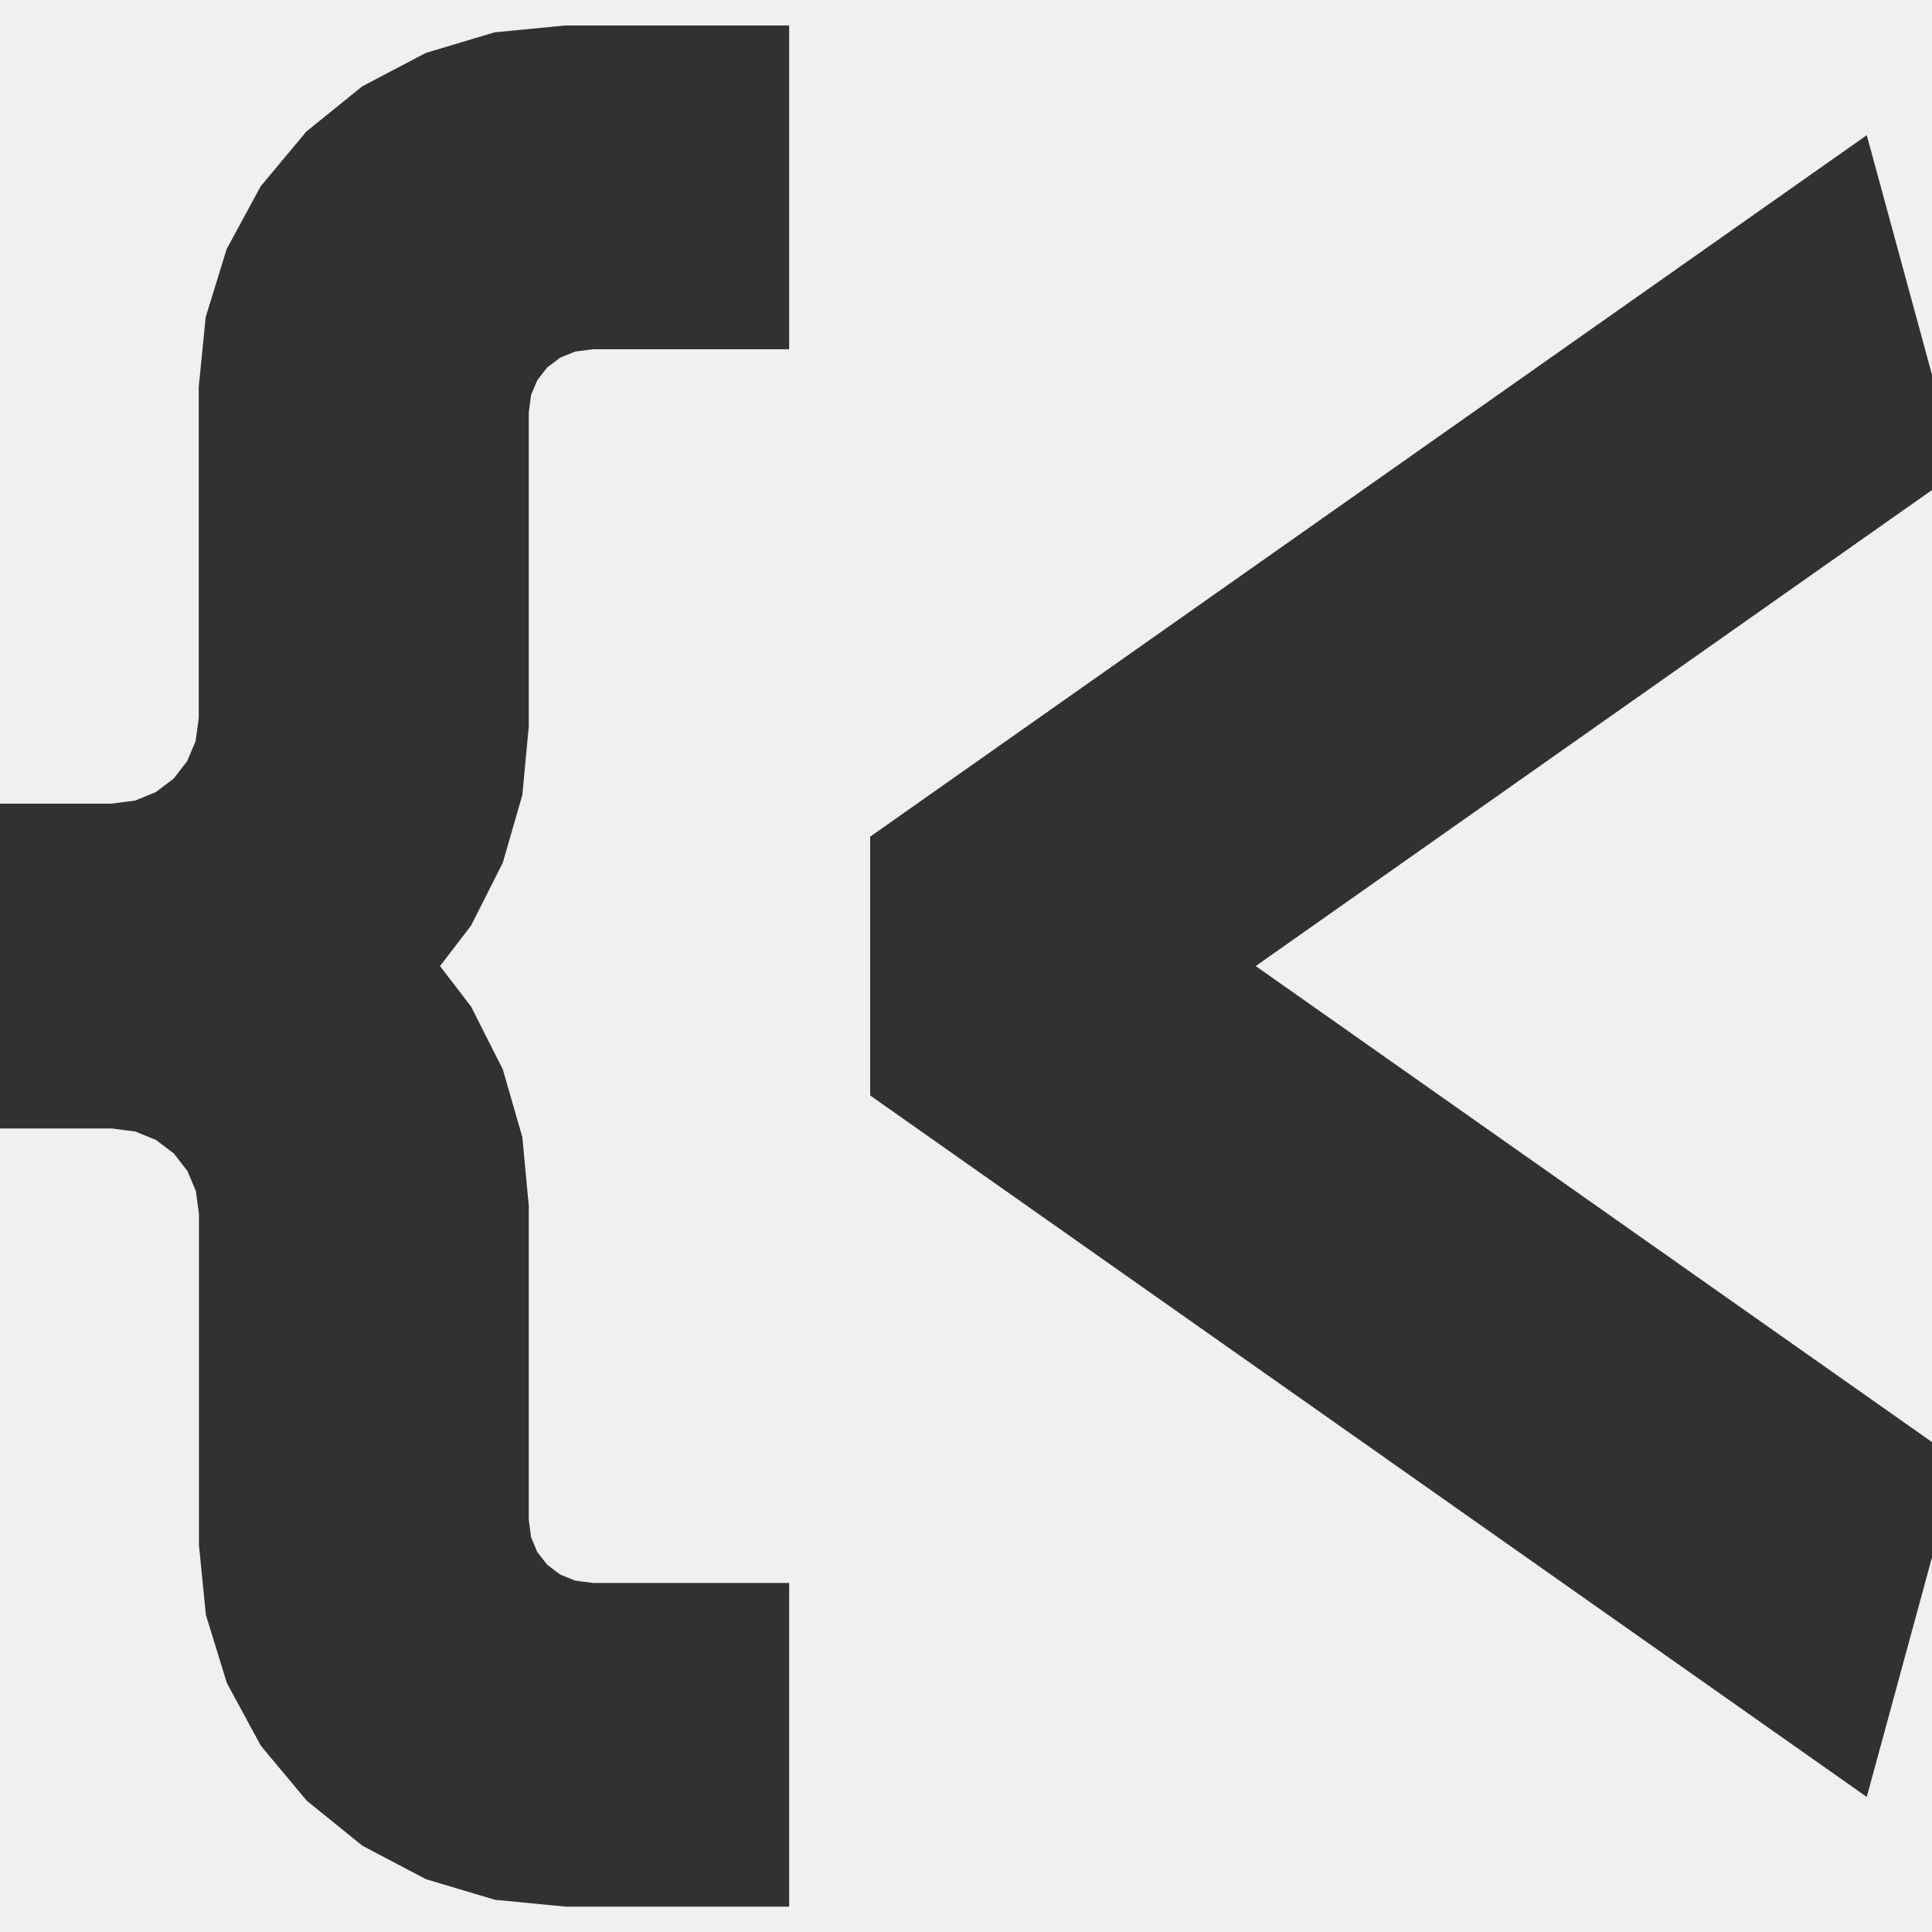
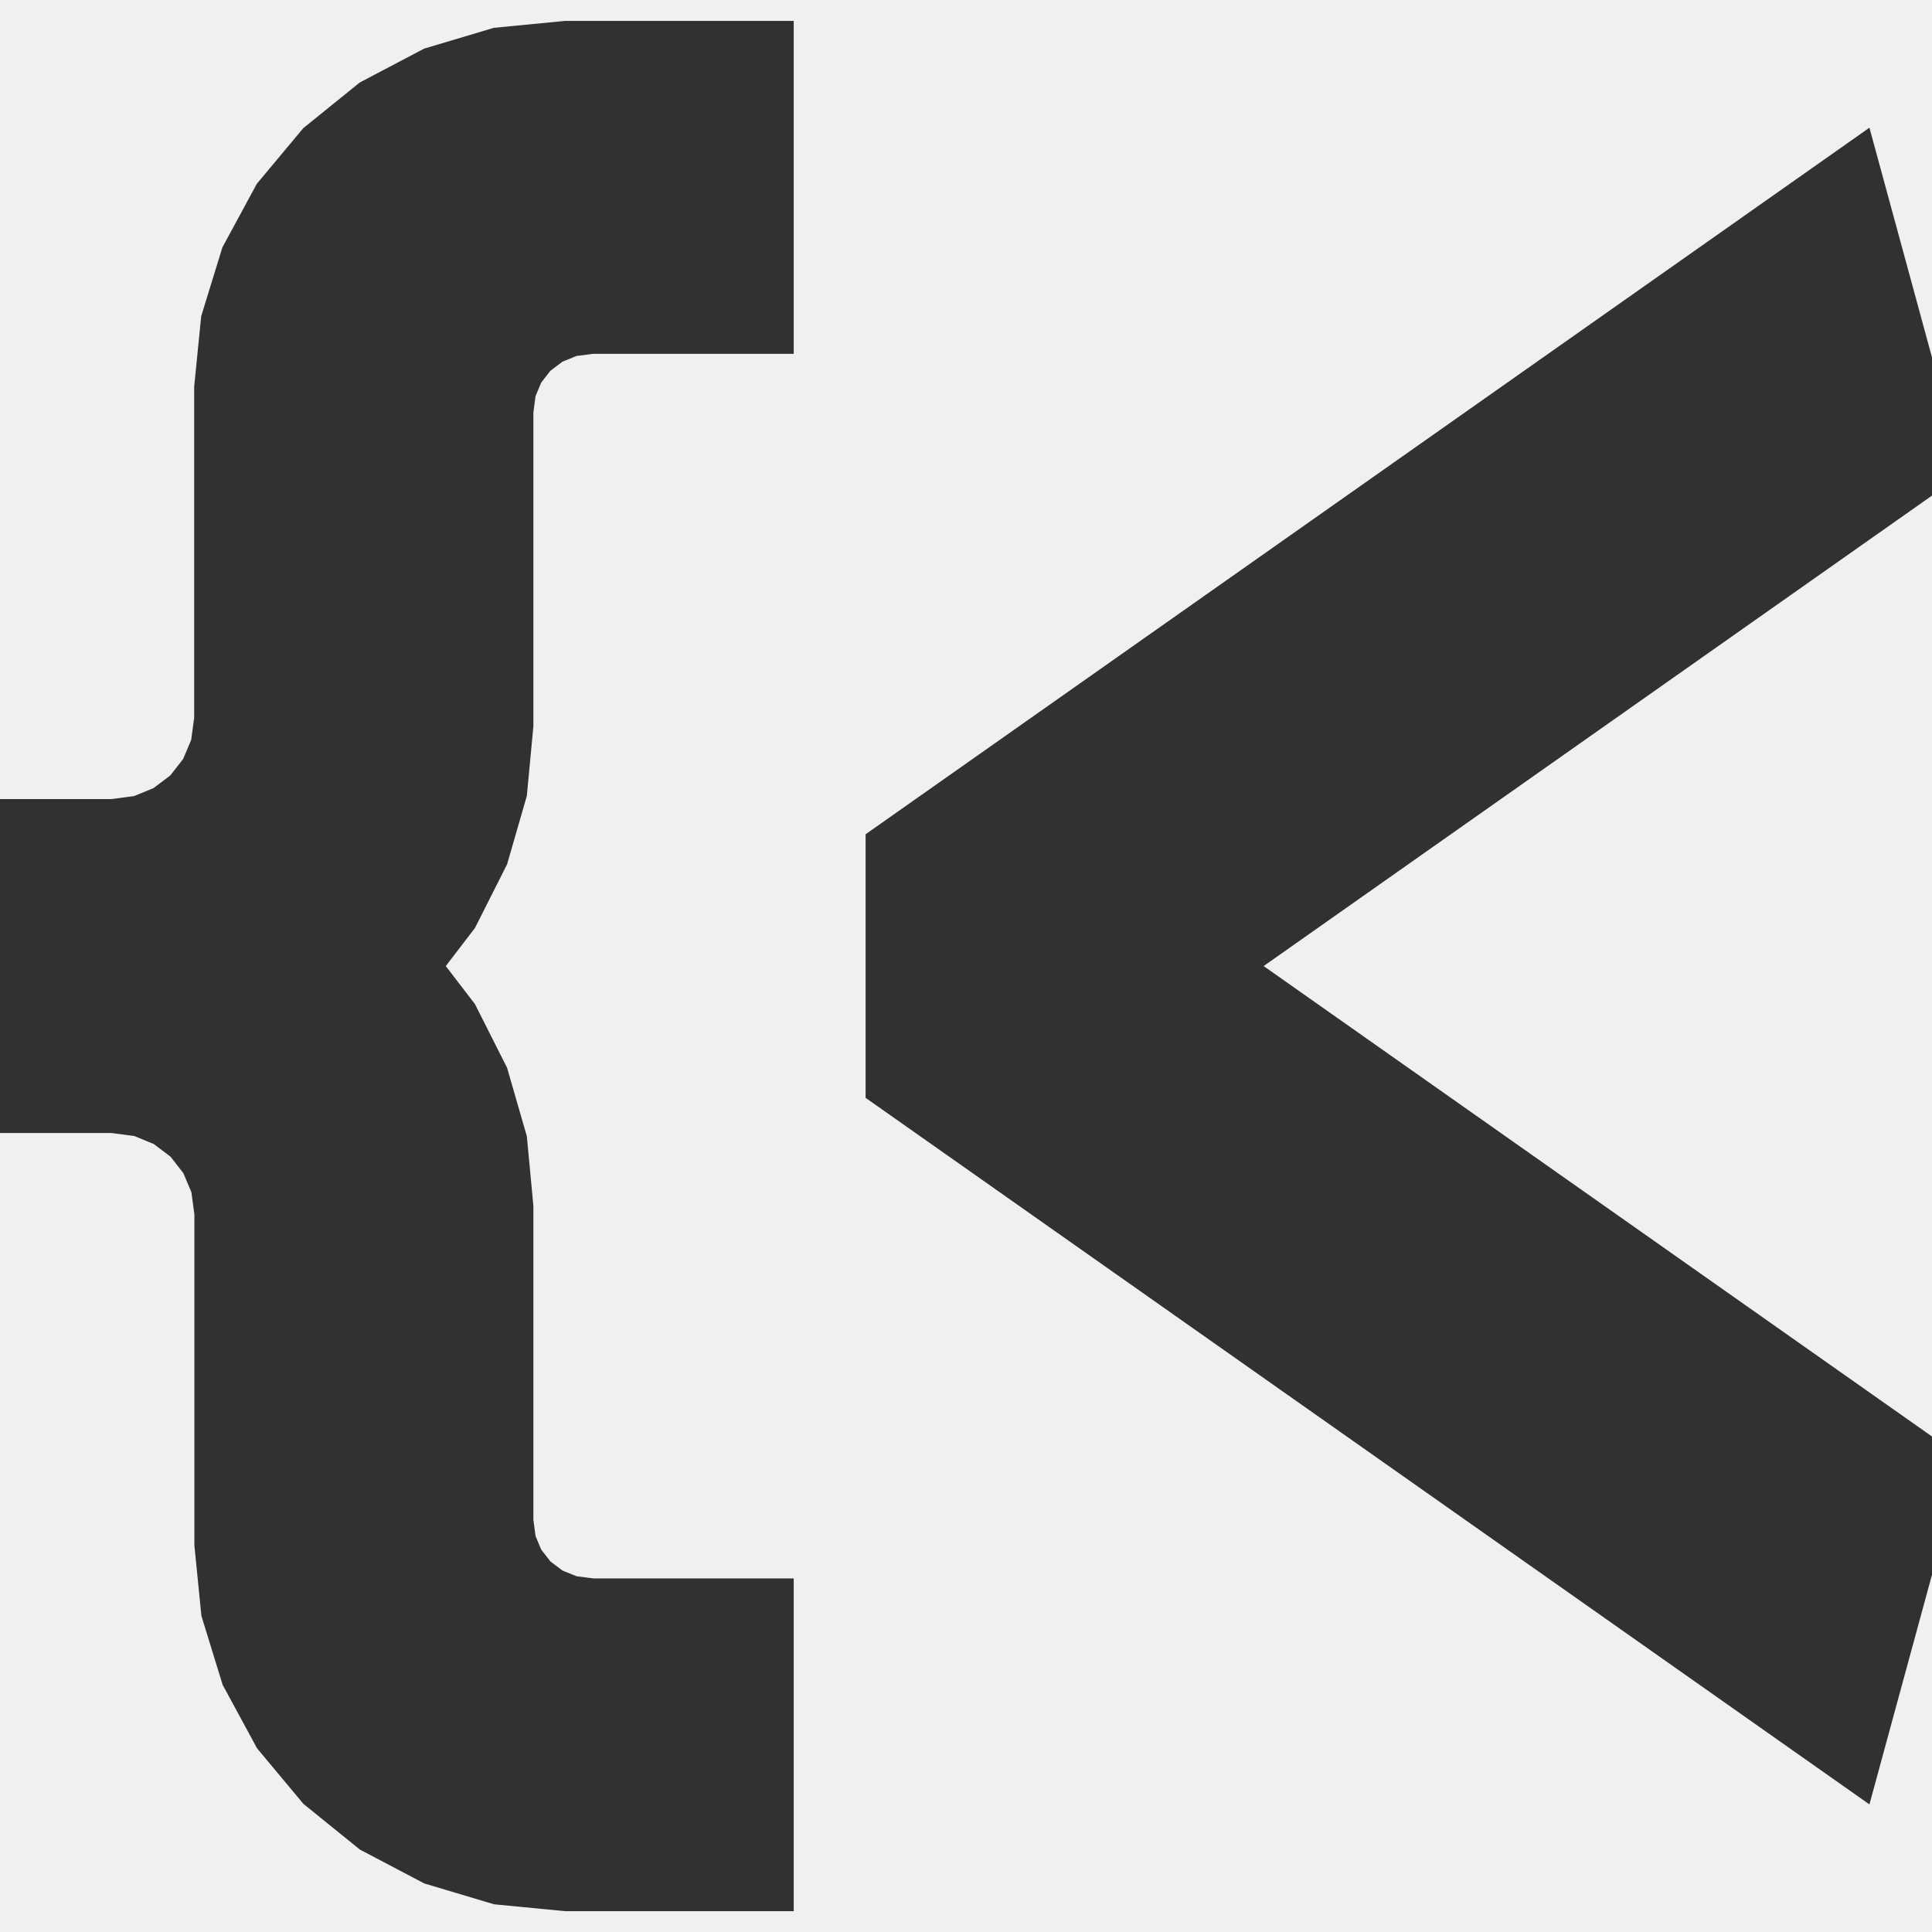
- <svg xmlns="http://www.w3.org/2000/svg" width="120" height="120" viewBox="0 0 120 120" fill="none">
+ <svg xmlns="http://www.w3.org/2000/svg" width="100" height="100" viewBox="0 0 100 100" fill="none">
  <g clip-path="url(#clip0_324_33)">
-     <path d="M55.465 52.702V67.305L115.111 109.288L120.007 91.308L75.532 60.003L120.007 28.698L115.111 10.719L55.465 52.702ZM26.988 4.604L23.283 6.553L20.034 9.18L17.368 12.374L15.389 16.025L14.172 19.982L13.762 24.096V44.696L13.53 46.411L12.855 48.008L11.784 49.384L10.388 50.44L8.767 51.105L7.027 51.333H0V68.674H7.04L8.78 68.902L10.401 69.567L11.797 70.623L12.869 71.999L13.544 73.596L13.775 75.31V95.911L14.185 100.024L15.403 103.981L17.381 107.632L20.047 110.826L23.296 113.454L27.001 115.403L31.017 116.602L35.192 117.007H47.598V99.737H36.747L35.371 99.561L34.087 99.04L32.982 98.205L32.135 97.117L31.606 95.852L31.427 94.496V74.971L31.044 70.89L29.906 66.946L28.053 63.276L25.546 60.003L28.053 56.731L29.906 53.06L31.044 49.116L31.427 45.035V25.517L31.606 24.161L32.135 22.896L32.982 21.808L34.087 20.973L35.371 20.452L36.747 20.276H47.598V3H35.179L31.004 3.404L26.988 4.604Z" fill="#313131" stroke="#313131" stroke-width="2.835" stroke-miterlimit="11.339" />
+     <path d="M46.22 43.918V56.087L95.925 91.073L100.006 76.09L62.943 50.003L100.006 23.915L95.925 8.932L46.22 43.918ZM22.49 3.836L19.402 5.461L16.695 7.65L14.473 10.312L12.825 13.354L11.81 16.652L11.468 20.08V37.247L11.275 38.676L10.713 40.007L9.82 41.153L8.656 42.033L7.306 42.587L5.855 42.777H0V57.228H5.866L7.317 57.418L8.667 57.972L9.831 58.852L10.724 59.999L11.286 61.33L11.479 62.758V79.925L11.821 83.353L12.836 86.651L14.484 89.693L16.706 92.355L19.413 94.545L22.501 96.169L25.848 97.169L29.327 97.505H39.665V83.115H30.622L29.476 82.968L28.406 82.533L27.485 81.838L26.779 80.93L26.338 79.877L26.19 78.747V62.476L25.87 59.075L24.921 55.788L23.378 52.73L21.288 50.003L23.378 47.276L24.921 44.217L25.87 40.93L26.19 37.529V21.264L26.338 20.134L26.779 19.08L27.485 18.173L28.406 17.478L29.476 17.043L30.622 16.896H39.665V2.5H29.316L25.837 2.837L22.49 3.836Z" fill="#313131" stroke="#313131" stroke-width="2.835" stroke-miterlimit="11.339" />
  </g>
  <defs>
    <clipPath id="clip0_324_33">
-       <rect width="120" height="120" fill="white" />
+       <rect width="100" height="100" fill="white" />
    </clipPath>
  </defs>
</svg>
